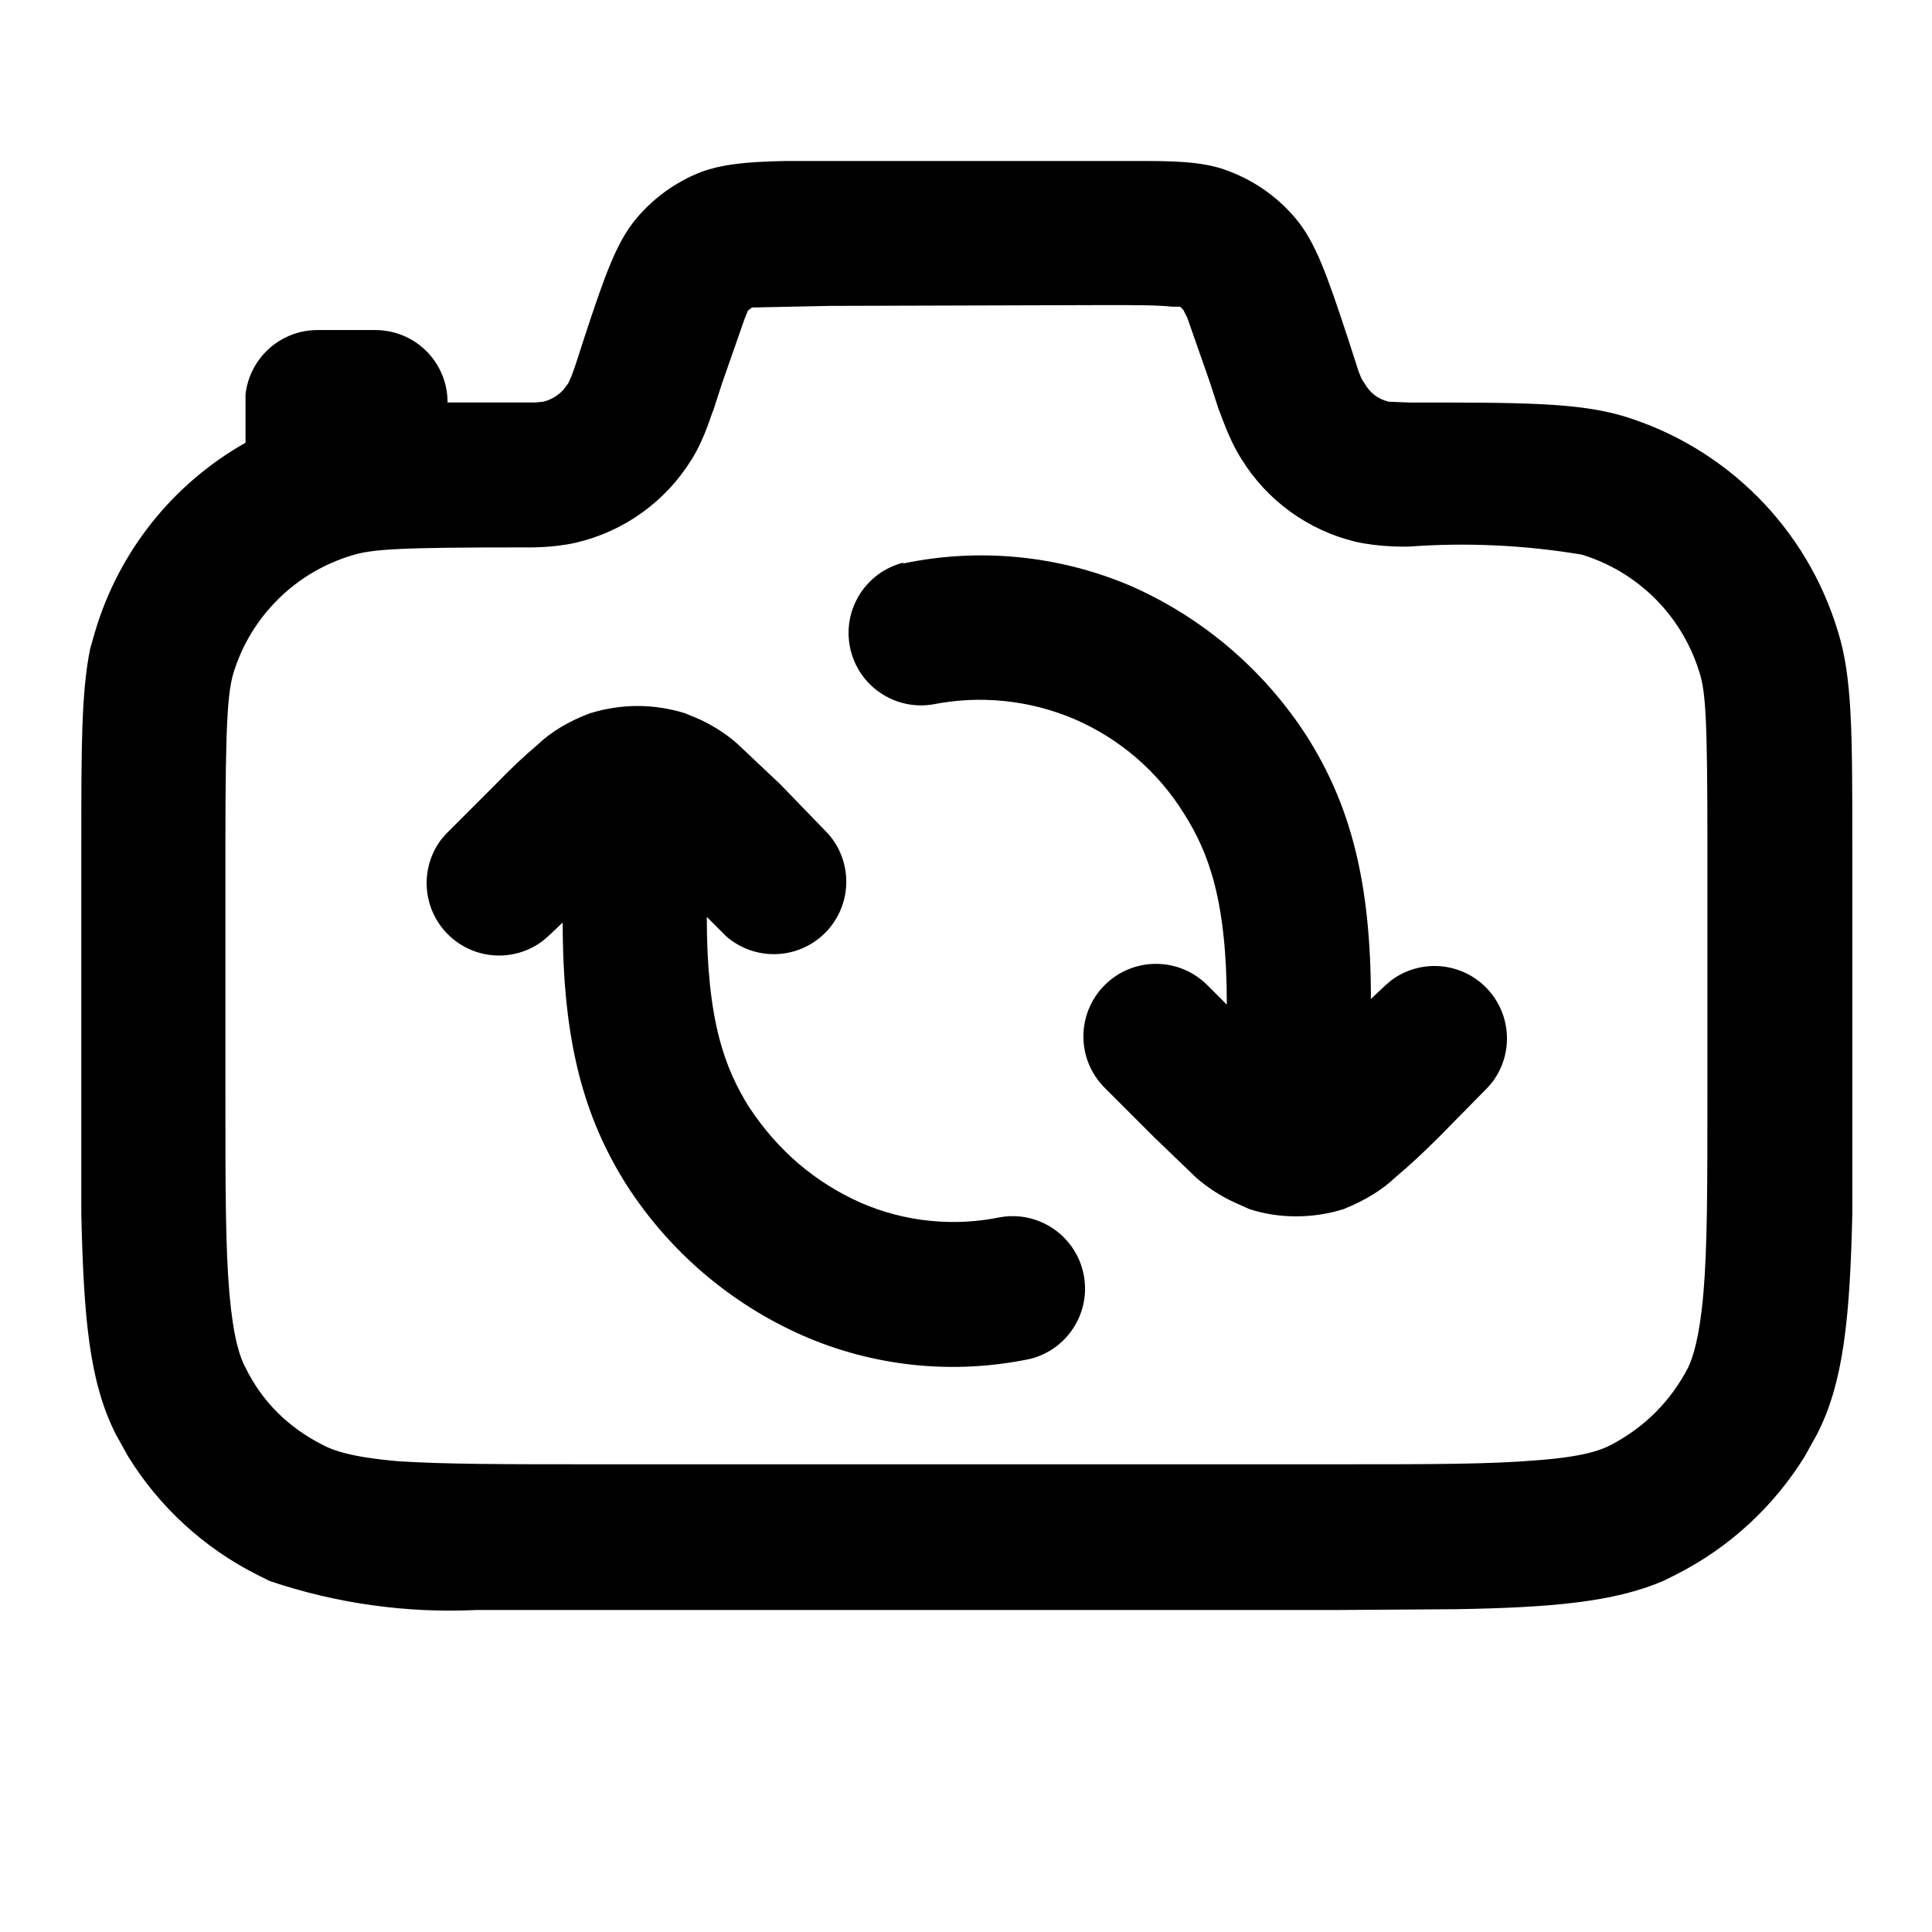
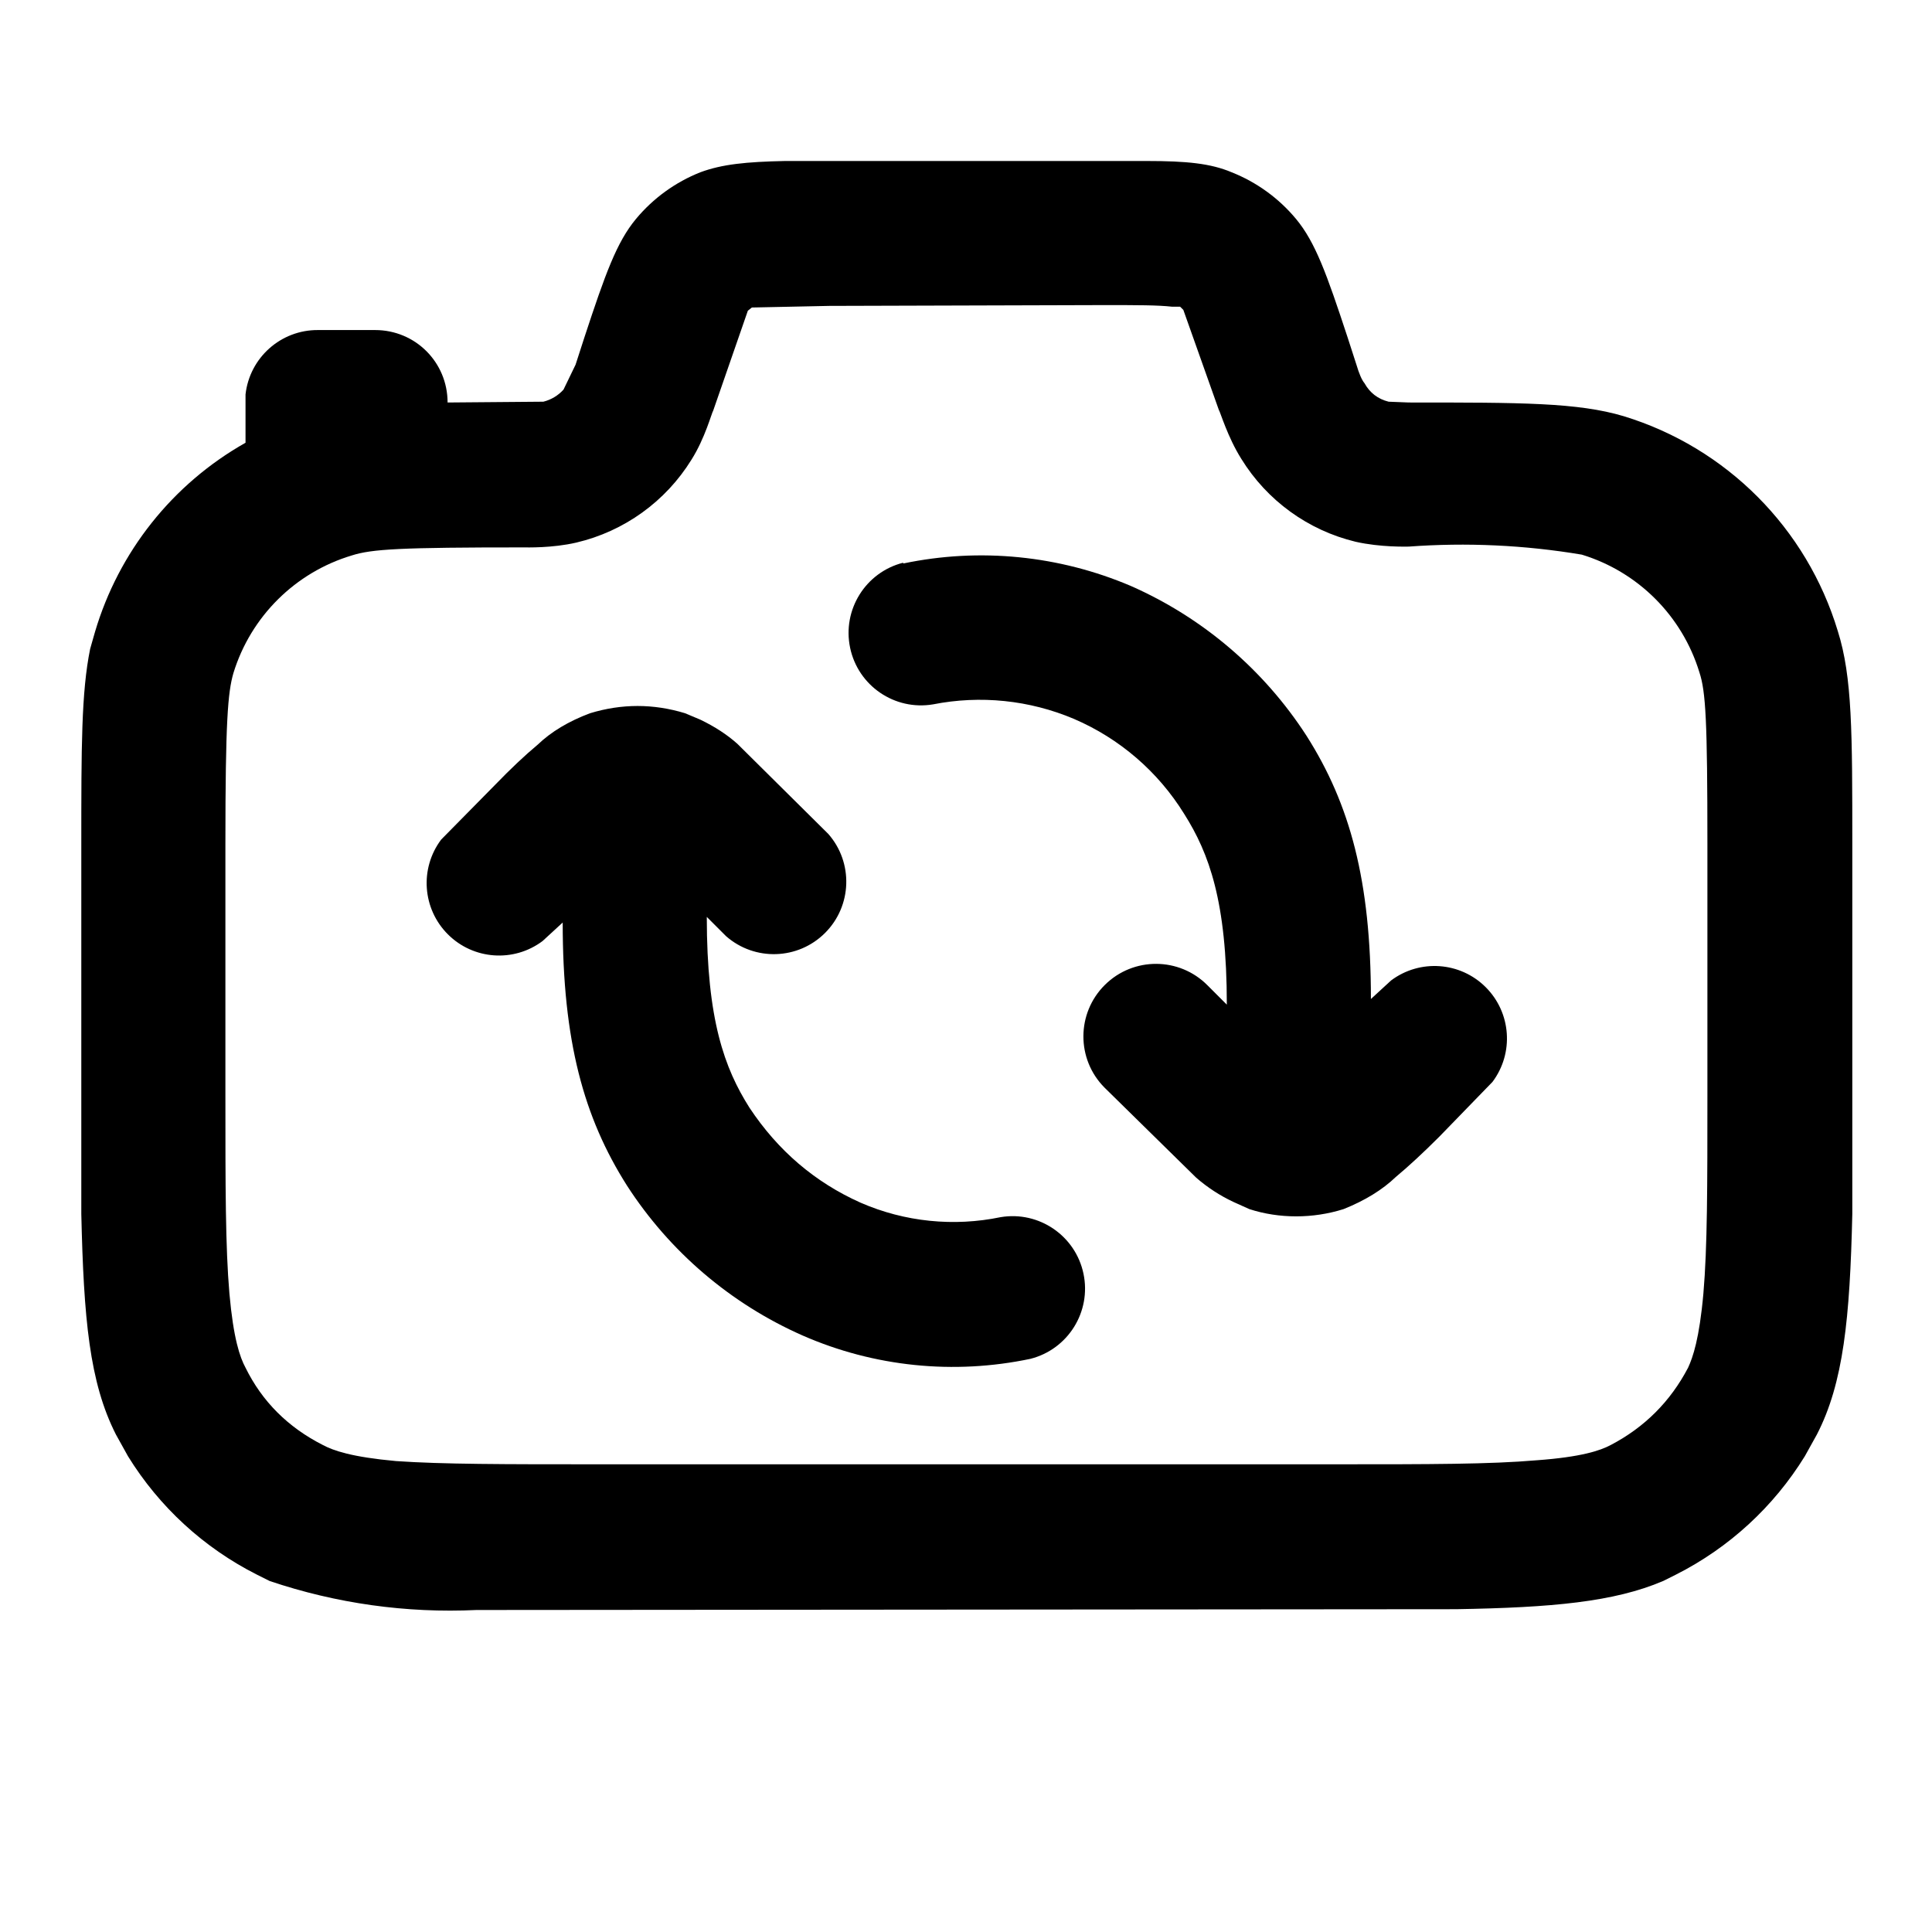
<svg xmlns="http://www.w3.org/2000/svg" viewBox="0 0 24 24" width="24" height="24">
-   <path d="M7.33 8.86q.59-.18 1.18 0l.19.08q.27.13.46.3l.53.5.6.62a.9.9 0 0 1-1.27 1.27l-.24-.24c0 1.28.22 1.88.53 2.37q.53.8 1.38 1.18c.55.24 1.16.3 1.74.18a.9.9 0 0 1 .37 1.76c-.95.2-1.94.1-2.83-.29a5 5 0 0 1-2.18-1.86c-.54-.85-.8-1.8-.8-3.27l-.18.17-.07.06a.9.9 0 0 1-1.26-1.26l.06-.07.61-.61q.29-.3.53-.5.25-.24.65-.39M11.22 7c.95-.2 1.94-.1 2.83.28a5 5 0 0 1 2.18 1.86c.54.85.8 1.8.8 3.27l.18-.17.07-.06a.9.9 0 0 1 1.26 1.26l-.06.07-.6.61q-.3.3-.54.5-.25.24-.65.4c-.38.12-.8.12-1.17 0l-.2-.09a2 2 0 0 1-.46-.3l-.52-.5-.62-.62A.9.9 0 0 1 15 12.24l.24.24c0-1.28-.22-1.88-.53-2.37a3 3 0 0 0-1.37-1.18 3 3 0 0 0-1.75-.18.9.9 0 0 1-.37-1.76" />
-   <path fill-rule="evenodd" d="M14.25 2c.49 0 .79.03 1.05.14a2 2 0 0 1 .8.58c.24.29.38.68.64 1.47l.11.34q.05.17.1.23.1.18.3.23l.25.01c1.4 0 2.1 0 2.67.17a4 4 0 0 1 2.66 2.67c.18.57.18 1.26.18 2.66v4.58c-.03 1.3-.11 2.1-.44 2.74l-.15.27a4 4 0 0 1-1.6 1.47l-.16.08c-.61.26-1.38.33-2.57.35l-1.48.01H5.92a7 7 0 0 1-2.57-.36l-.16-.08a4 4 0 0 1-1.6-1.47l-.15-.27c-.33-.65-.4-1.44-.43-2.74V10.5c0-1.22 0-1.9.11-2.44l.06-.21A4 4 0 0 1 3.05 5.5v-.6a.9.9 0 0 1 .9-.8h.71c.5 0 .9.4.9.9h1.09l.1-.01A.5.5 0 0 0 7 4.84l.06-.08.04-.09.05-.14.11-.34c.26-.79.4-1.18.64-1.47a2 2 0 0 1 .8-.58c.27-.1.57-.13 1.05-.14zM10.3 3.8l-.96.02-.05.04-.04.1-.28.8-.11.34c-.02.03-.1.34-.27.61a2.3 2.3 0 0 1-1.43 1.03c-.3.07-.62.06-.66.06-1.52 0-1.88.02-2.13.1A2.2 2.2 0 0 0 2.9 8.36c-.07.24-.1.6-.1 2.12v3.11c0 1.15 0 1.9.05 2.48.05.56.13.79.2.92q.31.63.96.96c.13.07.36.15.91.2.58.04 1.34.04 2.49.04h9.2c1.15 0 1.9 0 2.48-.05.55-.04.79-.12.92-.19q.63-.33.96-.96c.06-.13.14-.36.19-.92.05-.58.05-1.33.05-2.48v-3.1c0-1.53-.02-1.9-.1-2.14a2.2 2.2 0 0 0-1.46-1.46 9 9 0 0 0-2.15-.1c-.03 0-.35.01-.66-.06a2.3 2.3 0 0 1-1.42-1.03c-.17-.27-.26-.58-.28-.61l-.11-.34-.28-.8-.05-.1-.04-.04h-.1c-.18-.02-.42-.02-.86-.02z" clip-rule="evenodd" />
+   <path d="M7.33 8.86Q7.92 8.68 8.51 8.86L8.7 8.94Q8.97 9.07 9.16 9.24L10.29 10.36A.9 .9 0 0 1 9.02 11.63L8.78 11.39C8.78 12.67 9 13.27 9.31 13.76Q9.84 14.56 10.69 14.94C11.24 15.18 11.85 15.24 12.43 15.12A.9 .9 0 0 1 12.8 16.88C11.85 17.08 10.86 16.98 9.97 16.59A5 5 0 0 1 7.79 14.73C7.25 13.88 6.99 12.93 6.99 11.46L6.74 11.69A.9 .9 0 0 1 5.48 10.43L6.15 9.75Q6.44 9.45 6.68 9.25Q6.93 9.01 7.33 8.86M11.22 7C12.17 6.8 13.16 6.9 14.05 7.28A5 5 0 0 1 16.23 9.14C16.77 9.99 17.03 10.94 17.03 12.41L17.28 12.18A.9 .9 0 0 1 18.54 13.44L17.88 14.12Q17.58 14.42 17.34 14.62Q17.09 14.86 16.69 15.02C16.31 15.14 15.89 15.14 15.52 15.02L15.32 14.93A2 2 0 0 1 14.86 14.63L13.72 13.51A.9 .9 0 0 1 15 12.24L15.24 12.48C15.24 11.2 15.02 10.6 14.71 10.11A3 3 0 0 0 13.34 8.93A3 3 0 0 0 11.59 8.75A.9 .9 0 0 1 11.22 6.99" />
+   <path fill-rule="evenodd" d="M14.25 2C14.74 2 15.04 2.03 15.3 2.14A2 2 0 0 1 16.1 2.72C16.34 3.01 16.48 3.4 16.74 4.19L16.85 4.53Q16.9 4.7 16.95 4.76Q17.05 4.94 17.25 4.99L17.5 5C18.9 5 19.6 5 20.17 5.17A4 4 0 0 1 22.83 7.84C23.01 8.41 23.01 9.1 23.01 10.5L23.01 15.08C22.98 16.38 22.9 17.18 22.57 17.82L22.42 18.09A4 4 0 0 1 20.82 19.56L20.66 19.64C20.05 19.9 19.28 19.97 18.09 19.99L5.92 20A7 7 0 0 1 3.35 19.64L3.19 19.56A4 4 0 0 1 1.59 18.09L1.44 17.82C1.11 17.17 1.04 16.38 1.01 15.08L1.01 10.5C1.01 9.28 1.01 8.6 1.12 8.06L1.18 7.85A4 4 0 0 1 3.05 5.5L3.05 4.9A.9 .9 0 0 1 3.95 4.1L4.66 4.1C5.16 4.1 5.56 4.5 5.56 5L6.75 4.99A.5 .5 0 0 0 7 4.84L7.15 4.53L7.26 4.19C7.52 3.4 7.66 3.01 7.9 2.72A2 2 0 0 1 8.7 2.14C8.97 2.04 9.27 2.01 9.75 2ZM10.3 3.8L9.34 3.82L9.29 3.86L8.86 5.1C8.84 5.13 8.76 5.44 8.59 5.71A2.3 2.3 0 0 1 7.16 6.74C6.86 6.81 6.54 6.8 6.5 6.8C4.98 6.8 4.62 6.82 4.37 6.9A2.2 2.2 0 0 0 2.9 8.36C2.83 8.6 2.8 8.96 2.8 10.48L2.8 13.59C2.8 14.74 2.8 15.49 2.85 16.07C2.9 16.63 2.98 16.86 3.05 16.99Q3.36 17.62 4.01 17.95C4.14 18.02 4.37 18.1 4.92 18.15C5.5 18.19 6.26 18.19 7.41 18.19L16.61 18.19C17.76 18.19 18.51 18.19 19.09 18.14C19.64 18.1 19.88 18.02 20.01 17.95Q20.64 17.62 20.97 16.99C21.03 16.86 21.11 16.63 21.16 16.07C21.21 15.49 21.21 14.74 21.21 13.59L21.21 10.49C21.21 8.96 21.19 8.59 21.11 8.35A2.2 2.2 0 0 0 19.65 6.89A9 9 0 0 0 17.5 6.79C17.47 6.79 17.15 6.8 16.84 6.73A2.3 2.3 0 0 1 15.42 5.7C15.25 5.43 15.16 5.12 15.14 5.09L14.7 3.85L14.66 3.81L14.56 3.81C14.38 3.79 14.14 3.79 13.7 3.79Z" clip-rule="evenodd" />
</svg>
